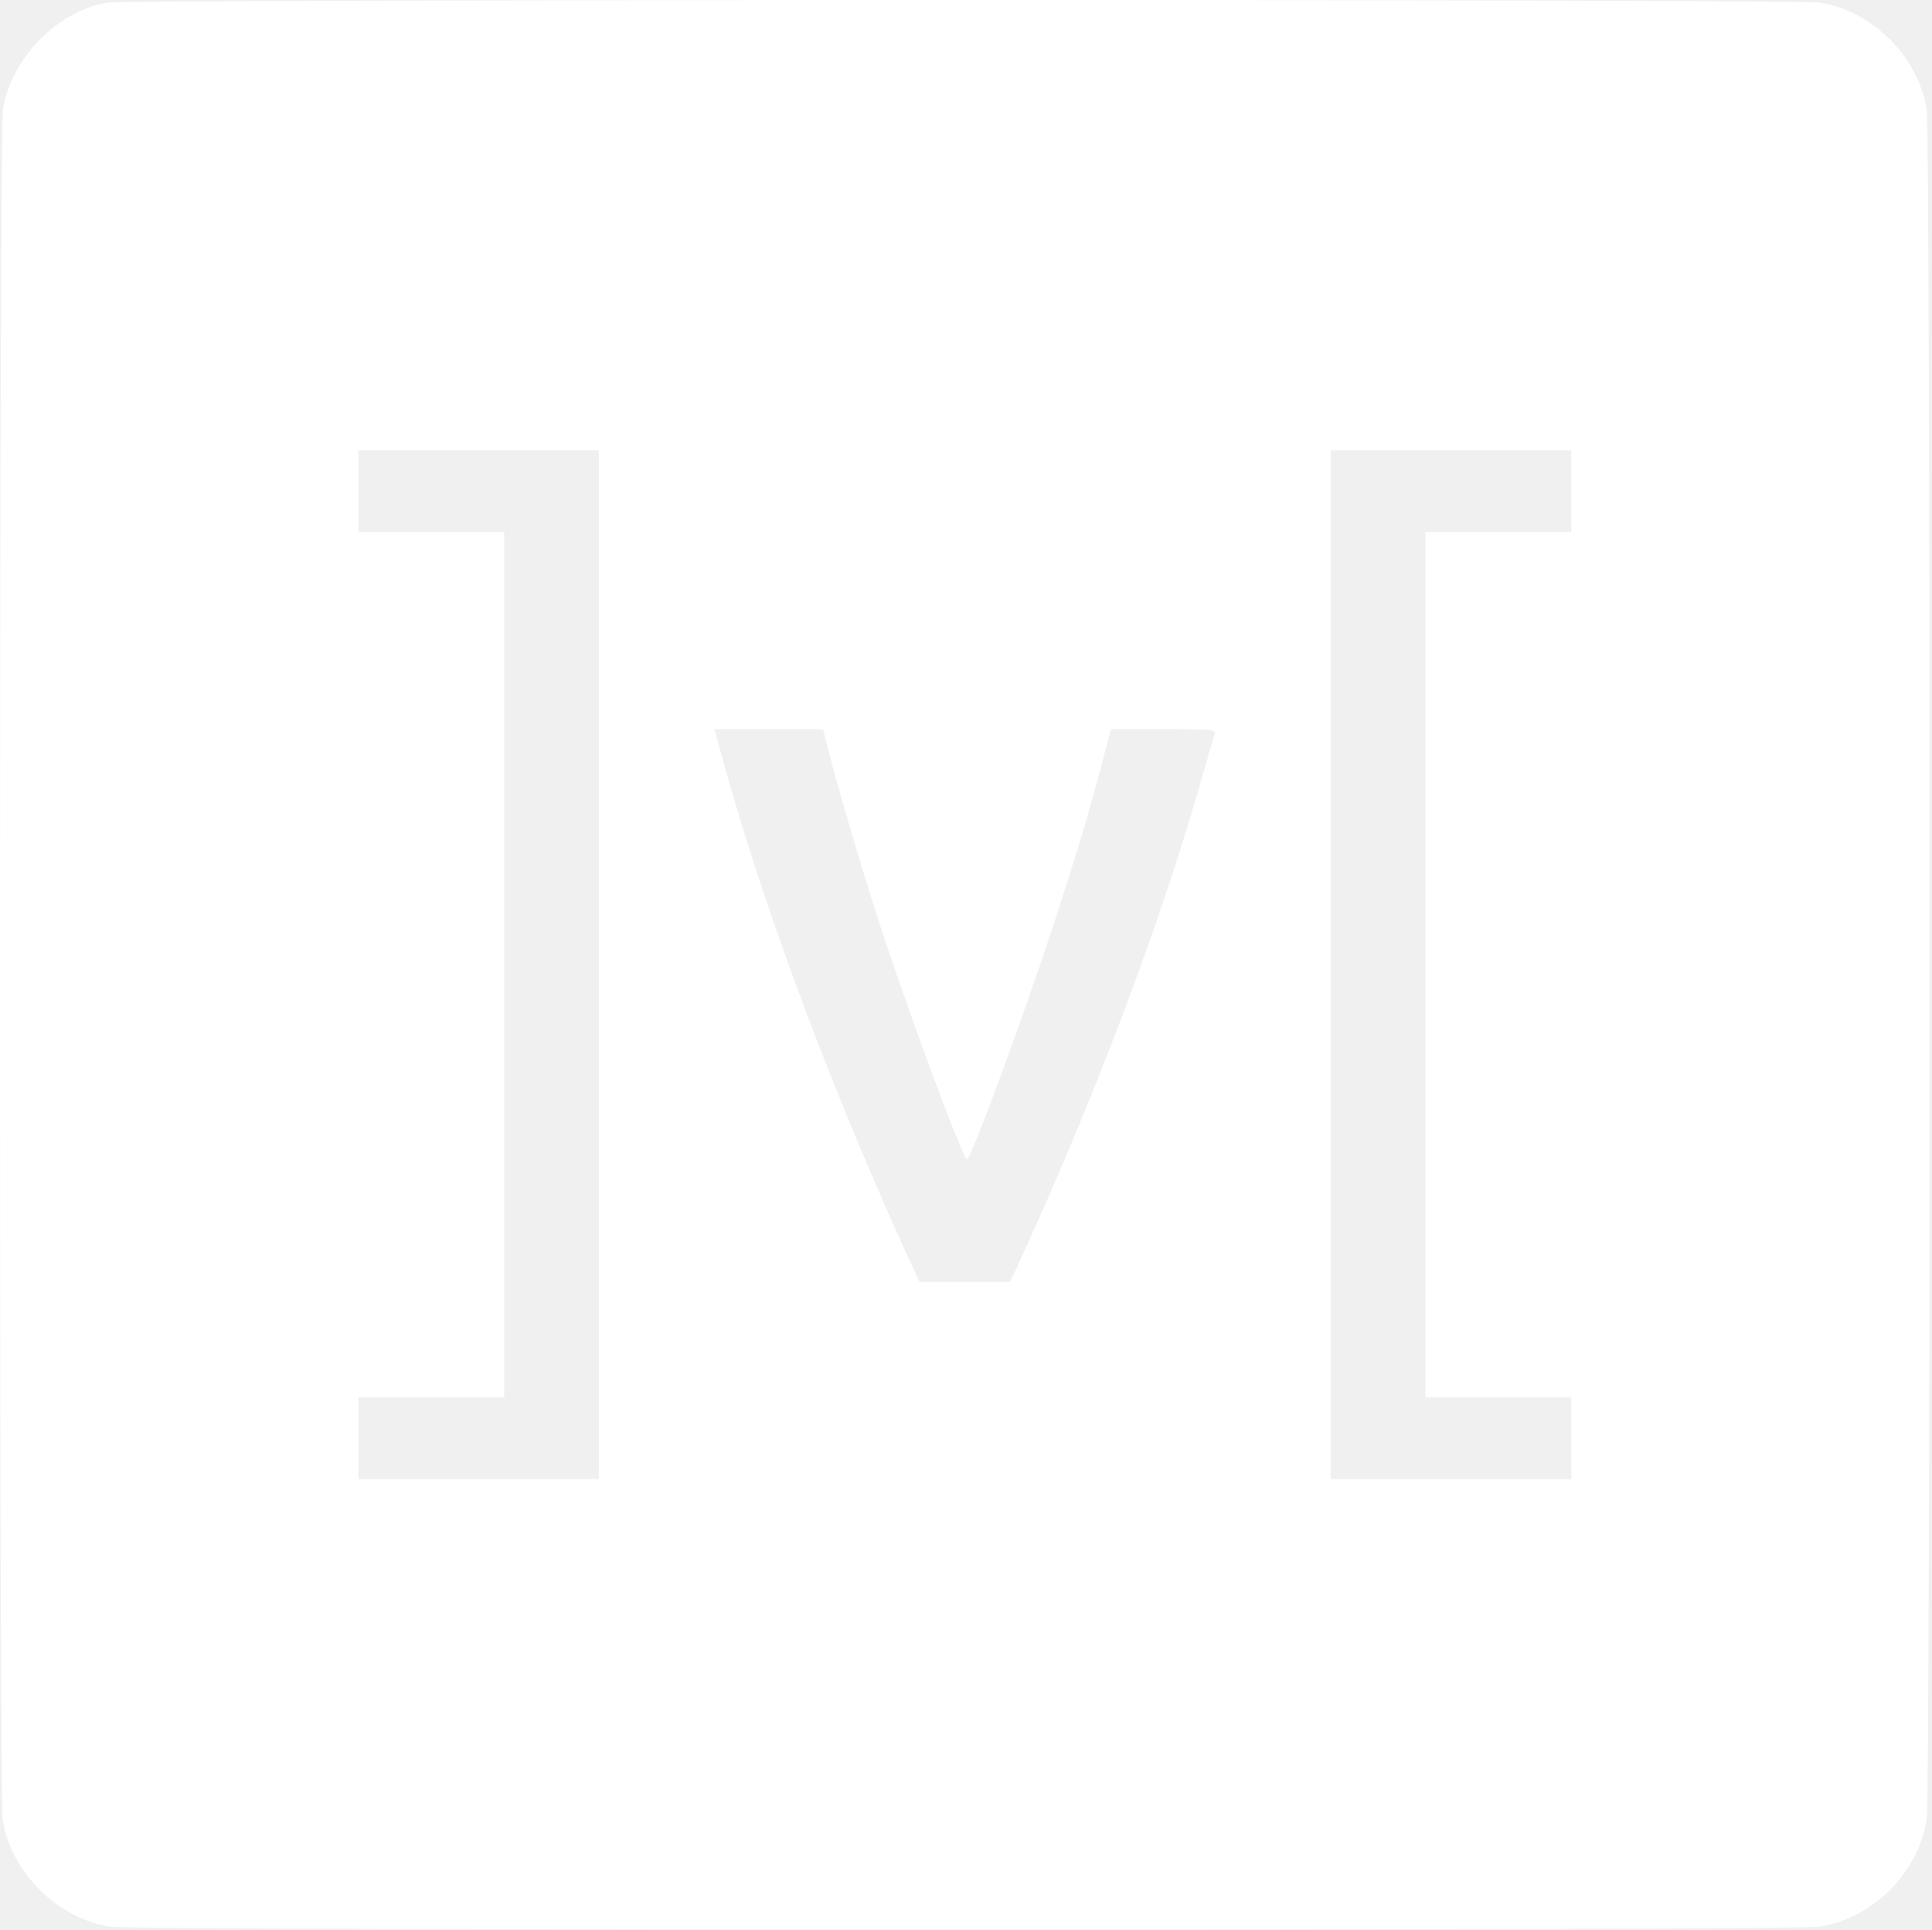
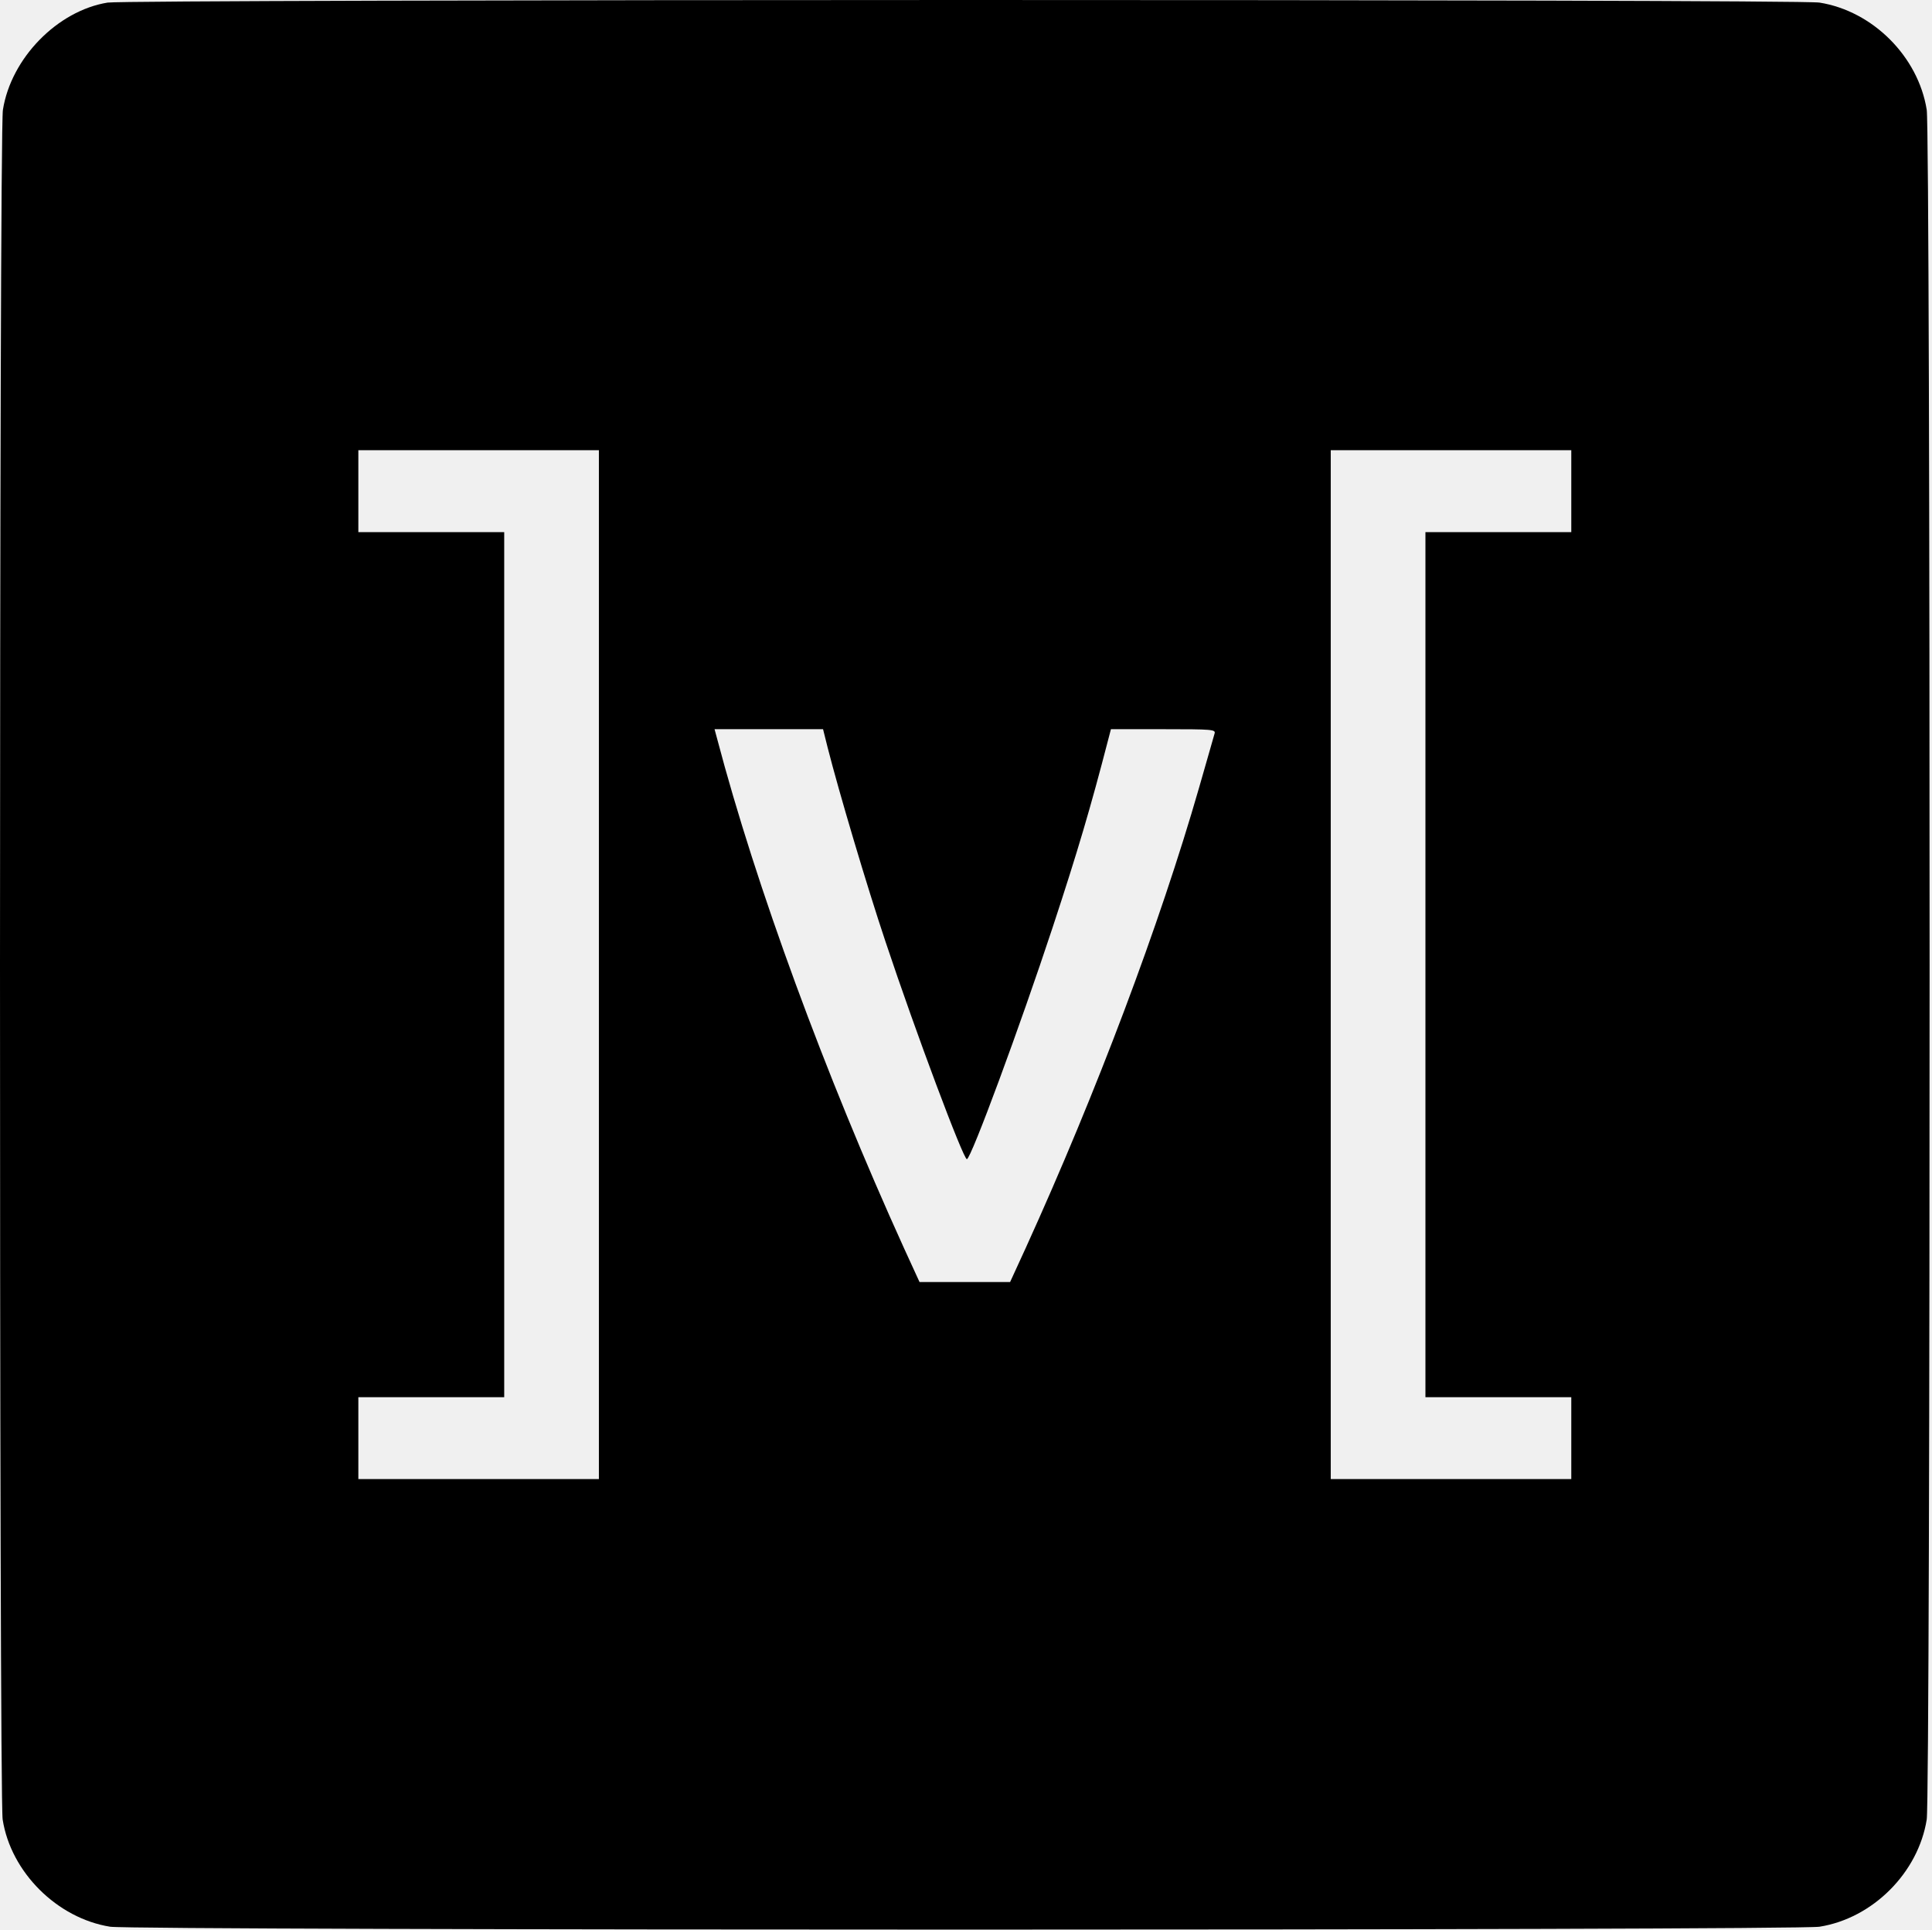
- <svg xmlns="http://www.w3.org/2000/svg" width="755" height="754" viewBox="0 0 755 754" fill="none">
-   <path d="M42.038 1.013C22.438 4.213 4.338 22.713 1.138 42.913C-0.362 51.813 -0.362 701.713 1.038 710.913C4.238 731.513 22.338 749.513 43.038 752.813C52.138 754.313 701.938 754.313 711.038 752.813C731.838 749.513 749.638 731.713 752.938 710.913C754.438 701.813 754.438 52.013 752.938 42.913C749.638 22.113 731.838 4.313 711.038 1.013C702.838 -0.387 50.238 -0.287 42.038 1.013ZM234.038 376.913V577.913H140.038V545.913H197.038V207.913H140.038V175.913H234.038V376.913ZM614.038 191.913V207.913H557.038V545.913H614.038V577.913H520.038V175.913H614.038V191.913ZM323.438 292.113C327.838 309.413 338.738 346.113 346.038 367.913C357.938 403.613 376.438 452.913 377.838 452.913C379.438 452.913 398.738 400.613 411.338 362.413C421.138 332.713 426.338 315.013 433.038 289.113L434.138 284.913H454.638C473.738 284.913 475.138 285.013 474.638 286.613C474.338 287.613 471.638 297.213 468.538 307.913C453.238 361.113 428.538 426.713 400.838 487.613L394.738 500.913H359.338L353.238 487.613C322.438 419.813 295.438 346.313 280.238 288.613L279.238 284.913H321.638L323.438 292.113Z" fill="white" />
+ <svg xmlns="http://www.w3.org/2000/svg" viewBox="0 0 755 754" fill="none">
+   <path d="M42.038 1.013C22.438 4.213 4.338 22.713 1.138 42.913C-0.362 51.813 -0.362 701.713 1.038 710.913C4.238 731.513 22.338 749.513 43.038 752.813C52.138 754.313 701.938 754.313 711.038 752.813C731.838 749.513 749.638 731.713 752.938 710.913C754.438 701.813 754.438 52.013 752.938 42.913C749.638 22.113 731.838 4.313 711.038 1.013C702.838 -0.387 50.238 -0.287 42.038 1.013ZM234.038 376.913V577.913H140.038V545.913H197.038V207.913H140.038V175.913H234.038V376.913ZM614.038 191.913V207.913H557.038V545.913H614.038V577.913H520.038V175.913H614.038V191.913ZM323.438 292.113C327.838 309.413 338.738 346.113 346.038 367.913C357.938 403.613 376.438 452.913 377.838 452.913C379.438 452.913 398.738 400.613 411.338 362.413C421.138 332.713 426.338 315.013 433.038 289.113L434.138 284.913H454.638C473.738 284.913 475.138 285.013 474.638 286.613C474.338 287.613 471.638 297.213 468.538 307.913C453.238 361.113 428.538 426.713 400.838 487.613L394.738 500.913H359.338L353.238 487.613C322.438 419.813 295.438 346.313 280.238 288.613L279.238 284.913H321.638L323.438 292.113Z" fill="currentColor" />
</svg>
